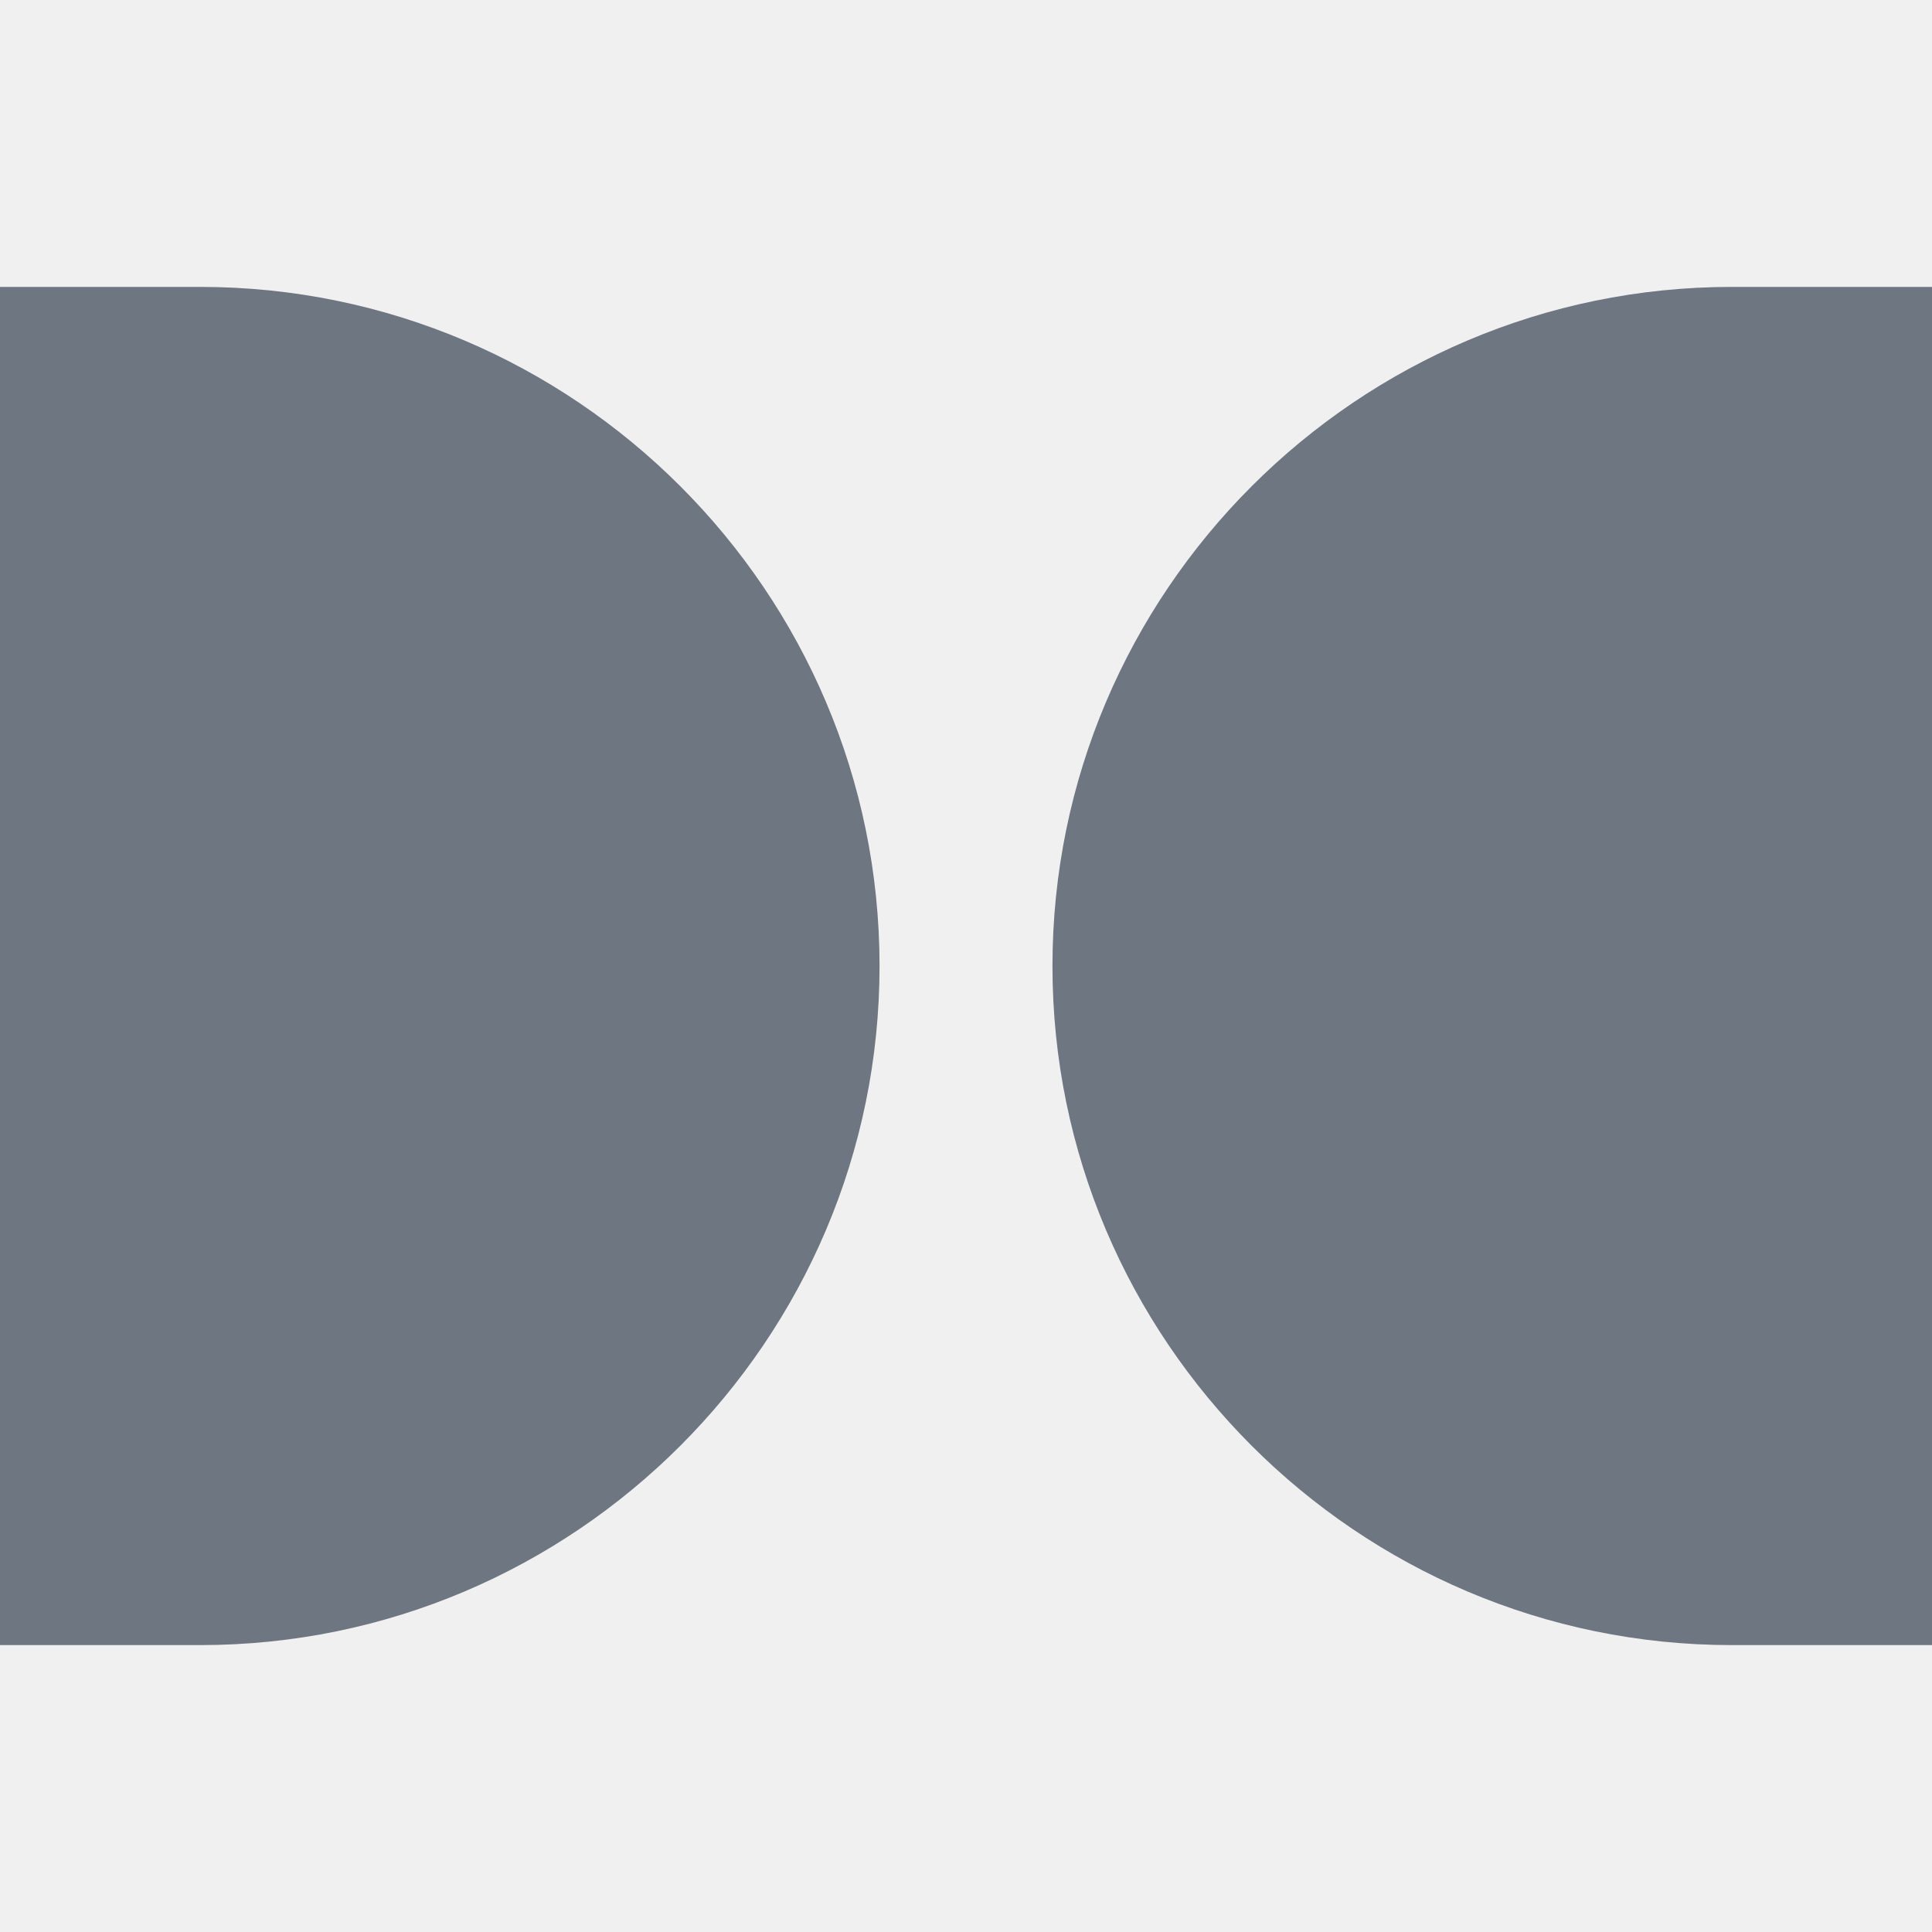
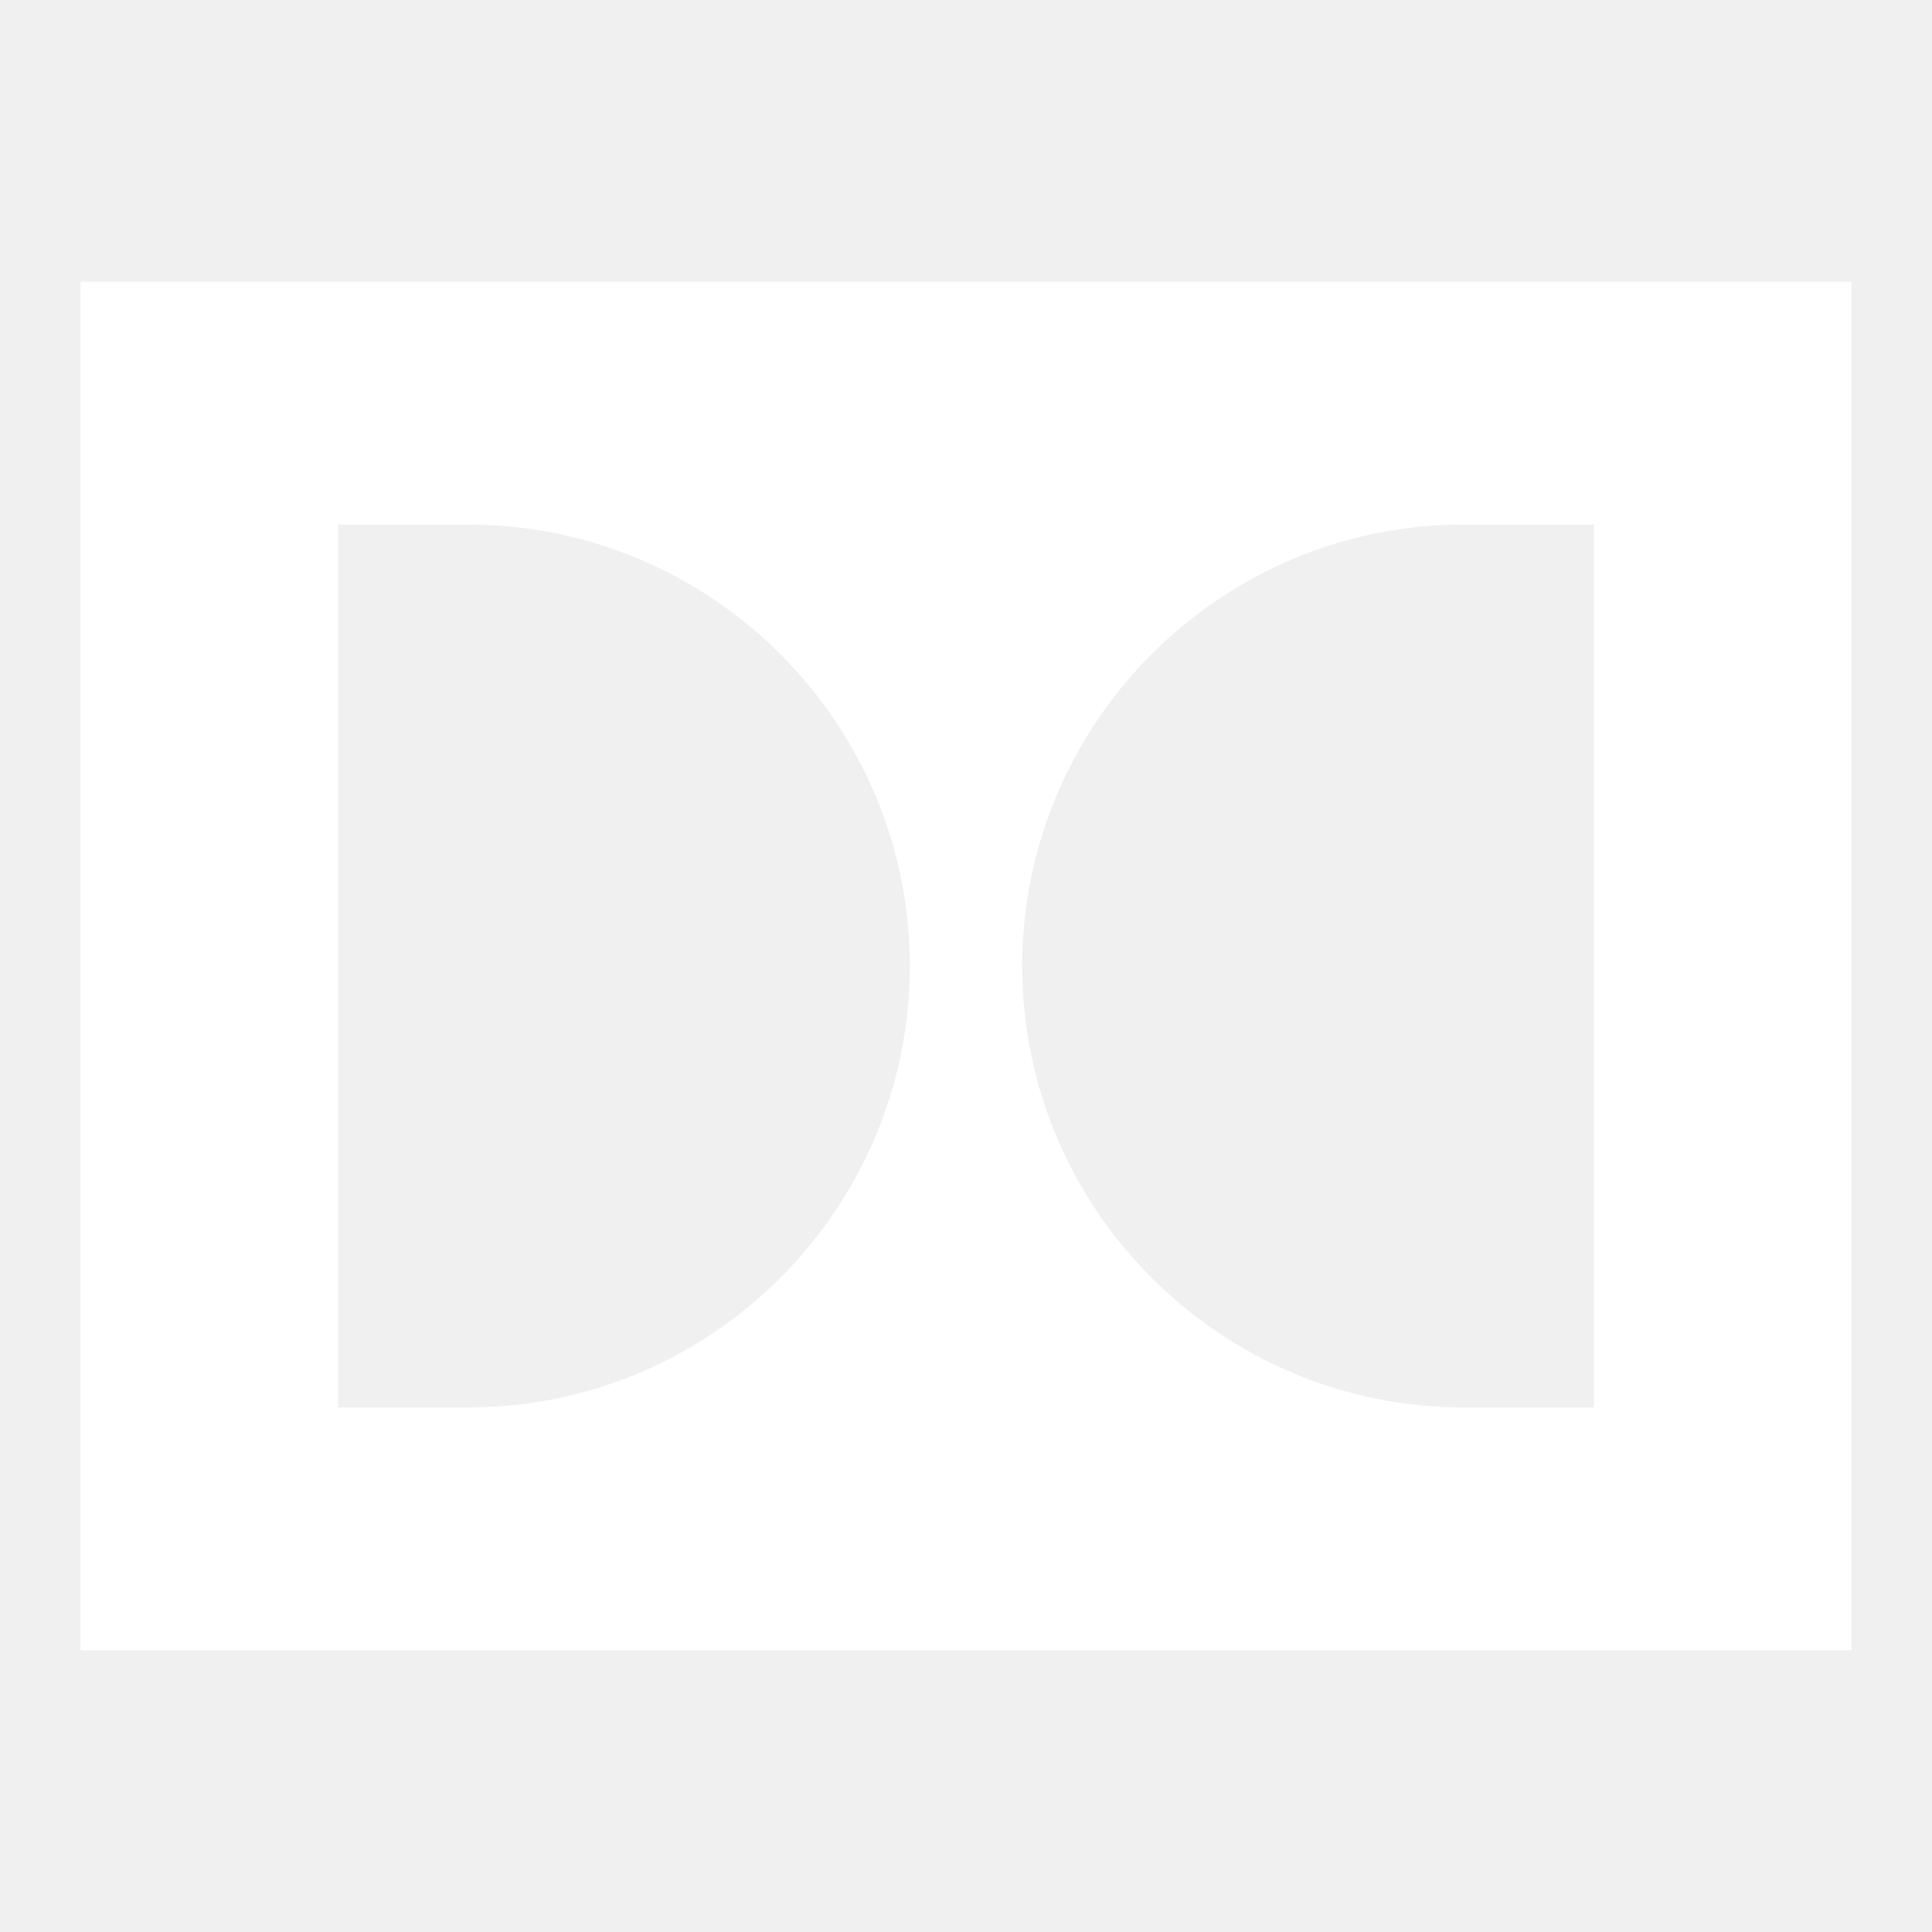
<svg xmlns="http://www.w3.org/2000/svg" width="28" height="28" viewBox="0 0 24 24" role="img" aria-labelledby="title">
-   <path fill="#6e7681" d="M0 3.564v16.872h2.488c4.648 0 8.438-3.788 8.438-8.436s-3.79-8.436-8.438-8.436H0zm21.512 0c-4.648 0-8.438 3.788-8.438 8.436s3.79 8.436 8.438 8.436H24V3.564h-2.488z" />
+   <defs>
+     <mask id="transparentDoubleD" maskUnits="userSpaceOnUse" x="0" y="0" width="24" height="24">
+       <rect width="24" height="24" fill="#fff" />
+       <path fill="#000" transform="translate(4.2 4.2) scale(0.65)" d="M0 3.564v16.872h2.488c4.648 0 8.438-3.788 8.438-8.436s-3.79-8.436-8.438-8.436H0zm21.512 0c-4.648 0-8.438 3.788-8.438 8.436s3.79 8.436 8.438 8.436H24V3.564h-2.488z" />
+     </mask>
+   </defs>
+   <rect x="1" y="3.5" width="22" height="17" fill="#fff" mask="url(#transparentDoubleD)" />
</svg>
